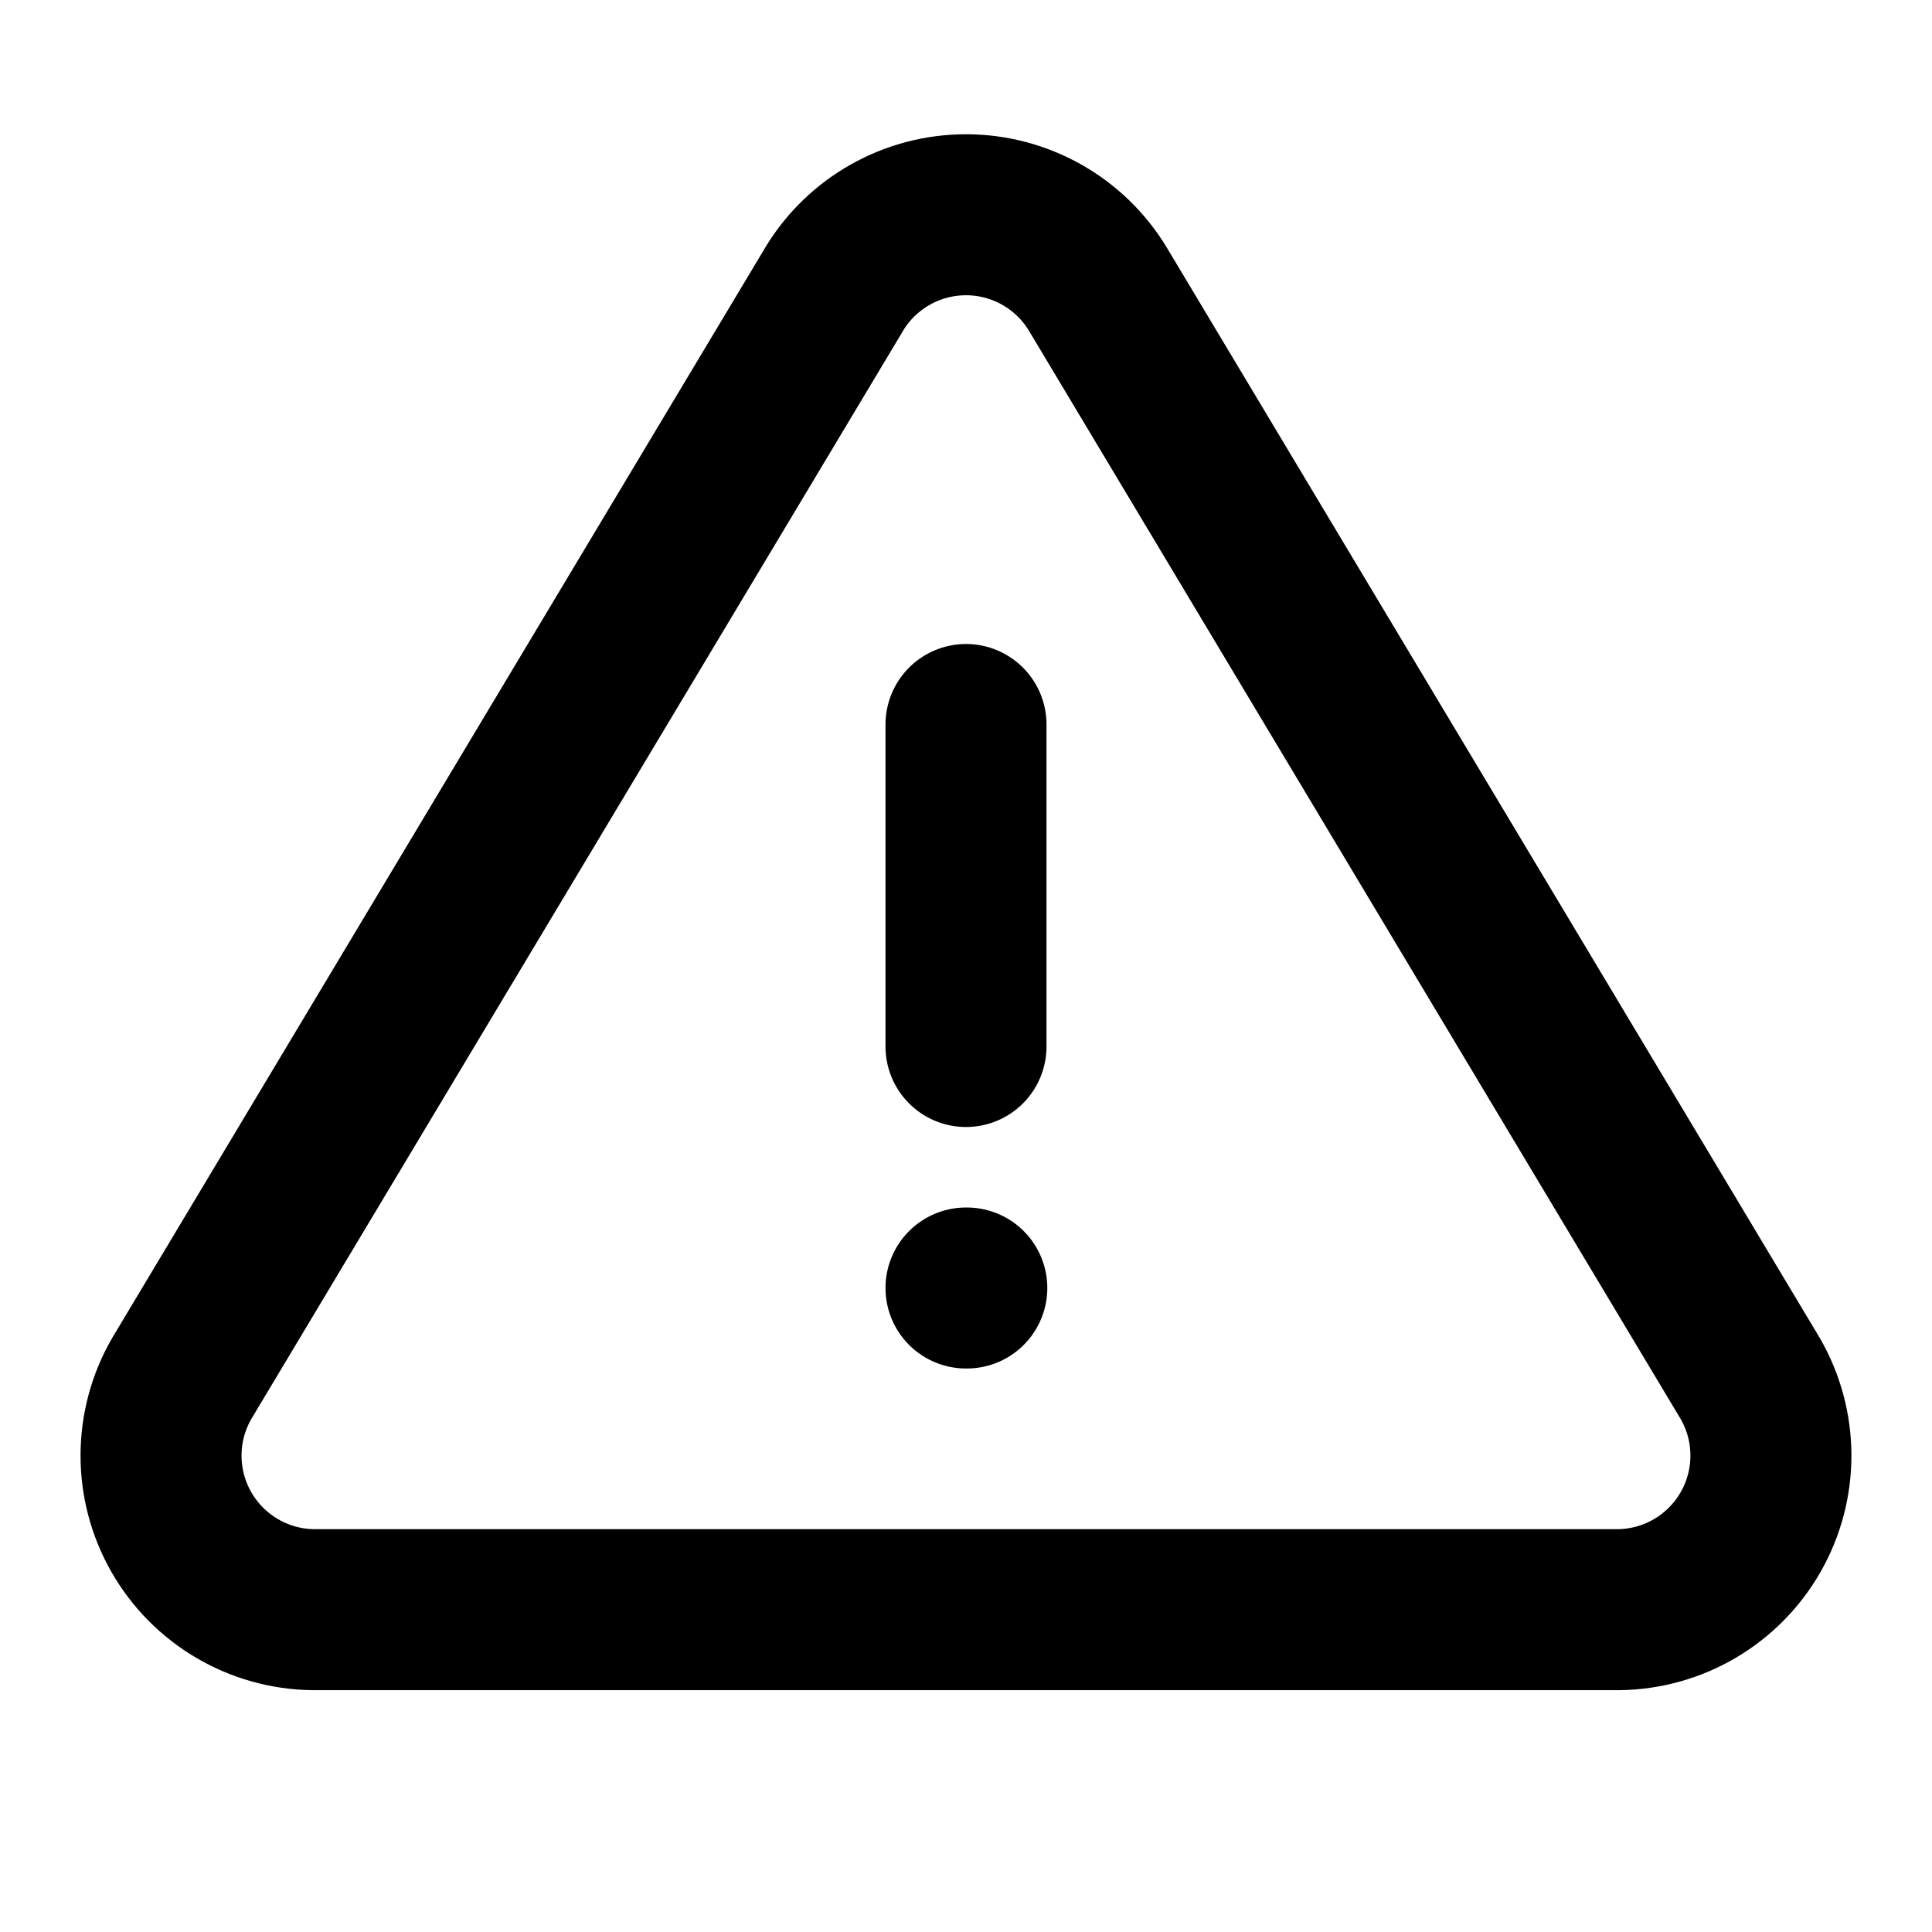
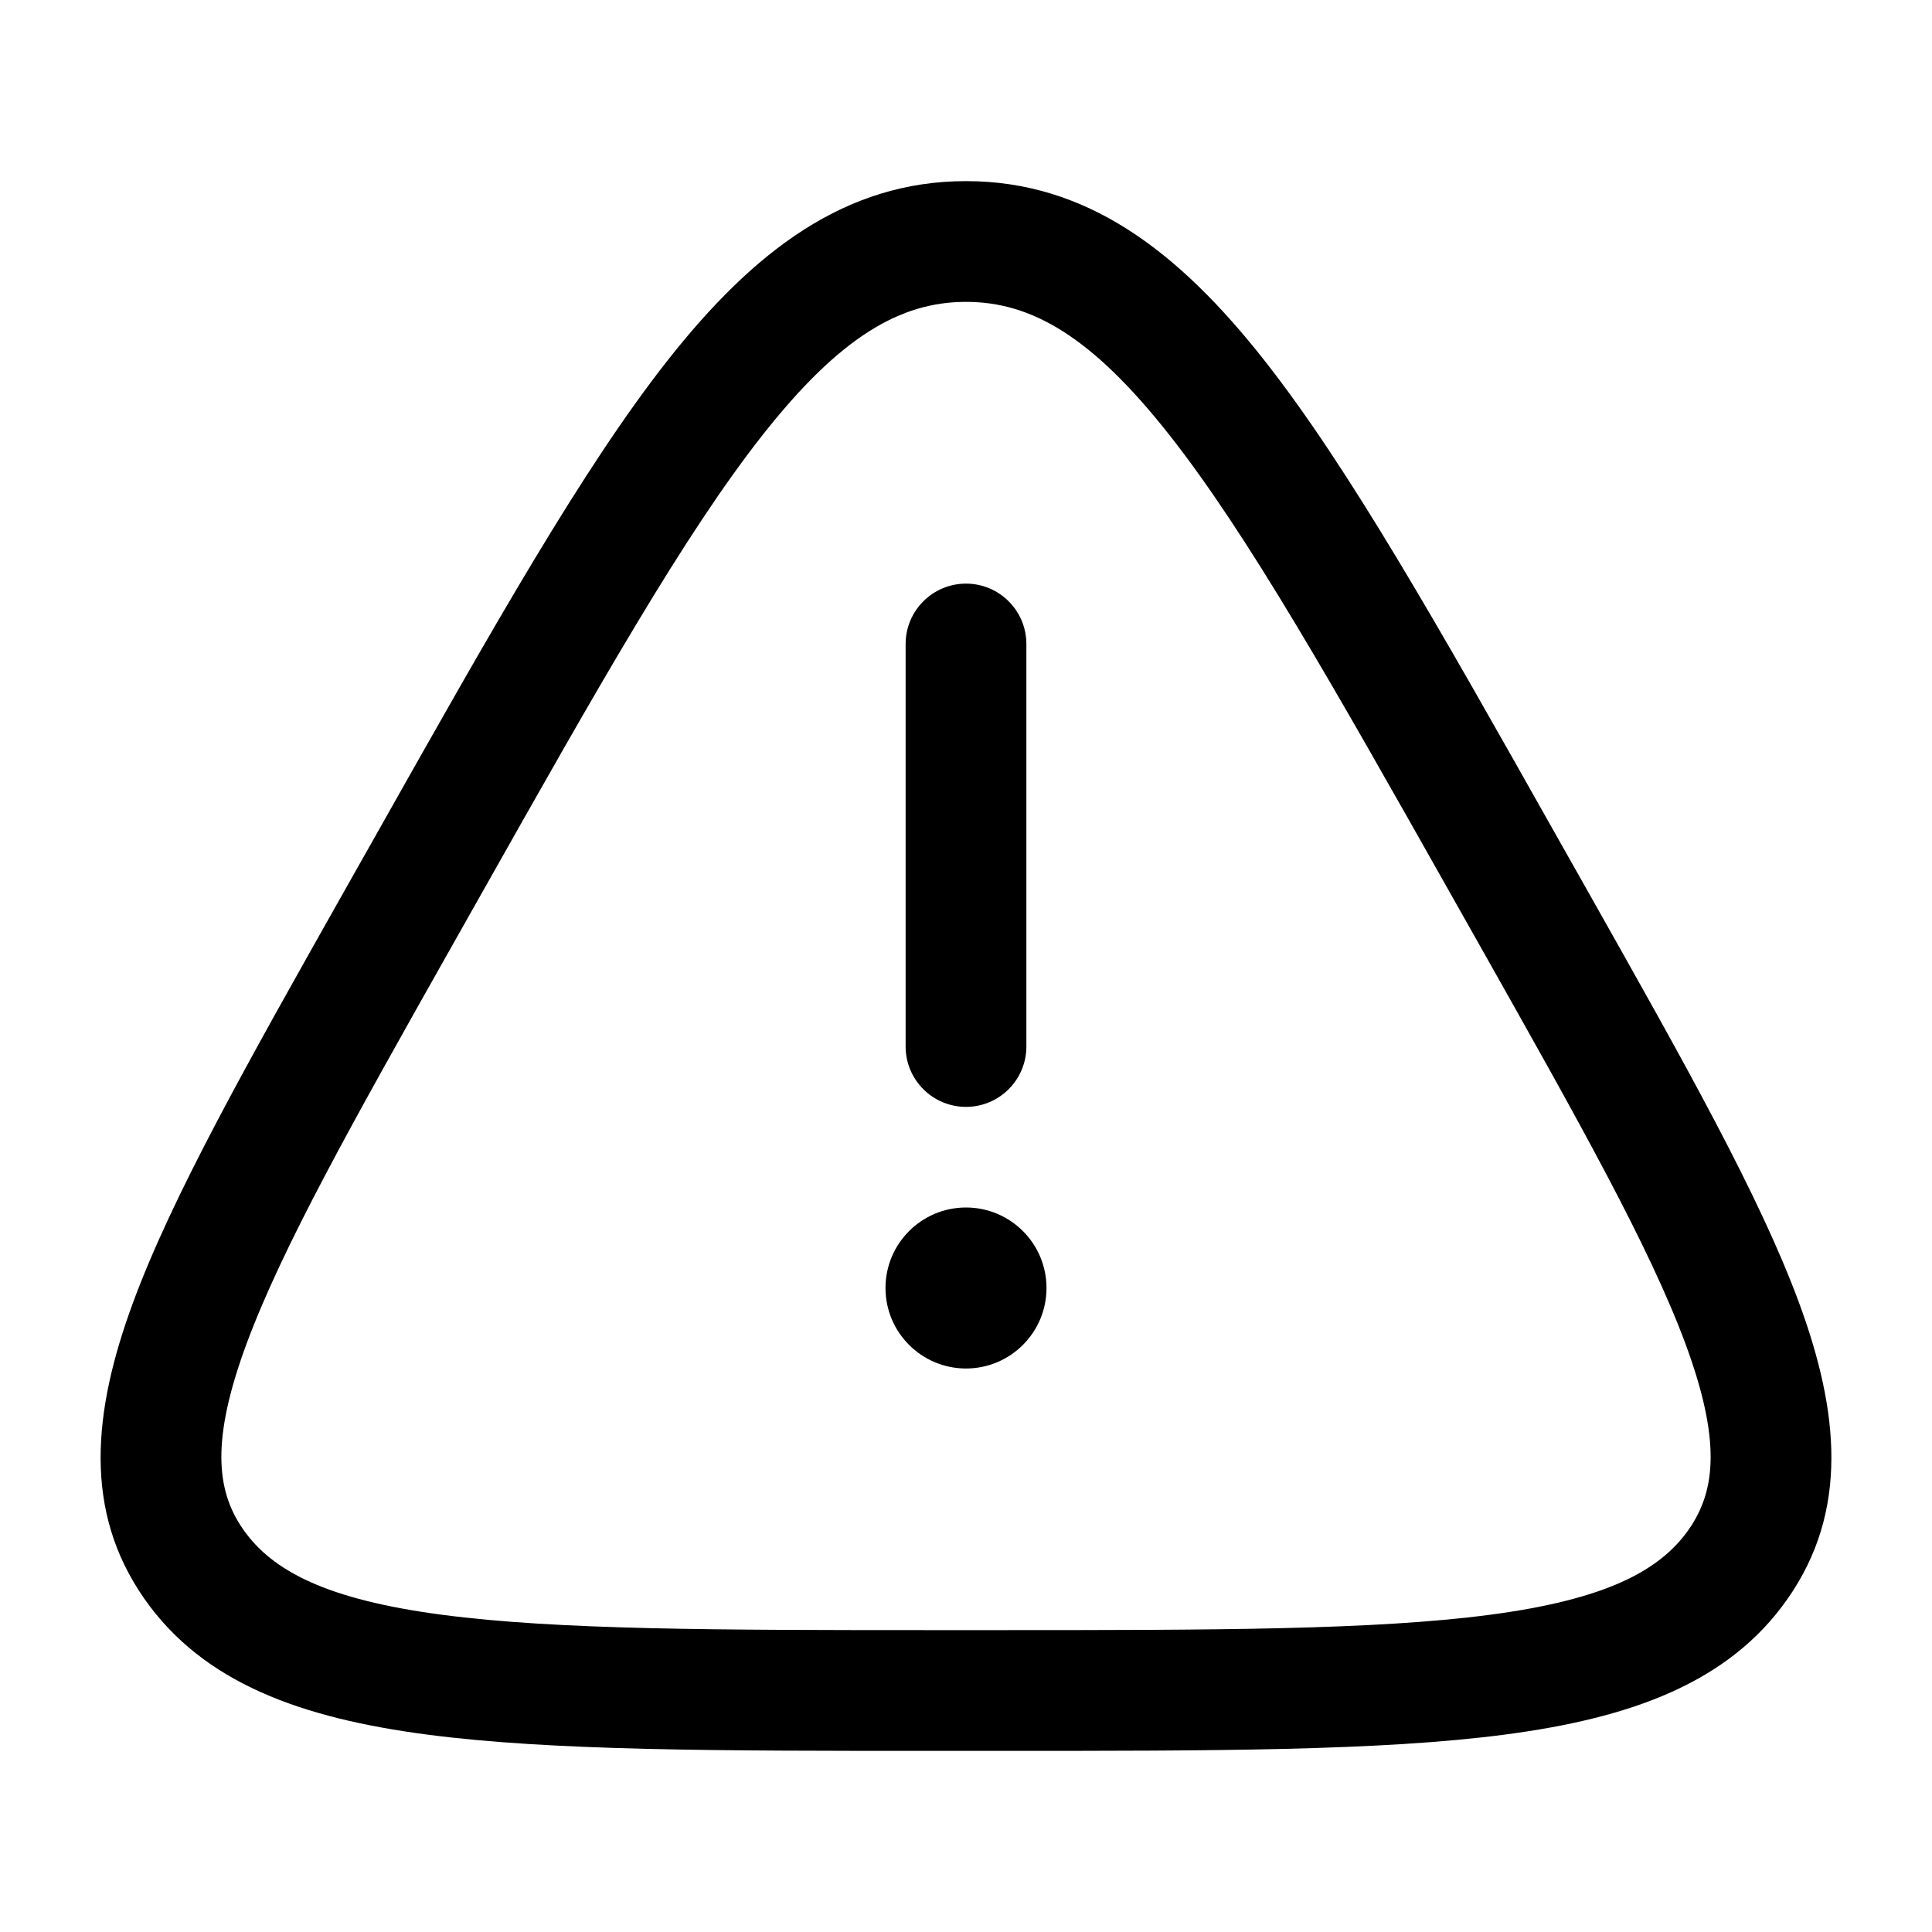
- <svg xmlns="http://www.w3.org/2000/svg" width="24" height="24" viewBox="0 0 24 24" fill="none" stroke="currentColor" stroke-width="2" stroke-linecap="round" stroke-linejoin="round">
-   <path d="M12 9v4" />
-   <path d="M10.363 3.591l-8.106 13.534a1.914 1.914 0 0 0 1.636 2.871h16.214a1.914 1.914 0 0 0 1.636 -2.87l-8.106 -13.536a1.914 1.914 0 0 0 -3.274 0" />
-   <path d="M12 16h.01" />
+ <svg xmlns="http://www.w3.org/2000/svg" viewBox="0 0 24 24" fill="none">
+   <path d="M12 7.25C12.414 7.25 12.75 7.586 12.75 8V13C12.75 13.414 12.414 13.75 12 13.75C11.586 13.75 11.25 13.414 11.25 13V8C11.25 7.586 11.586 7.25 12 7.25Z" fill="currentColor" />
+   <path d="M12 17C12.552 17 13 16.552 13 16C13 15.448 12.552 15 12 15C11.448 15 11 15.448 11 16C11 16.552 11.448 17 12 17Z" fill="currentColor" />
+   <path fill-rule="evenodd" clip-rule="evenodd" d="M8.294 4.476C9.366 3.115 10.502 2.25 12 2.25C13.498 2.25 14.634 3.115 15.706 4.476C16.76 5.815 17.877 7.796 19.306 10.331L19.742 11.103C20.923 13.198 21.857 14.852 22.347 16.18C22.848 17.538 22.967 18.77 22.209 19.857C21.474 20.912 20.247 21.343 18.699 21.547C17.158 21.75 15.085 21.75 12.425 21.75H11.575C8.916 21.75 6.842 21.75 5.301 21.547C3.753 21.343 2.526 20.912 1.791 19.857C1.033 18.77 1.152 17.538 1.653 16.18C2.143 14.852 3.077 13.198 4.258 11.103L4.694 10.331C6.123 7.796 7.24 5.815 8.294 4.476ZM9.473 5.404C8.499 6.641 7.437 8.52 5.965 11.13L5.601 11.775C4.375 13.949 3.504 15.499 3.06 16.7C2.623 17.886 2.683 18.514 3.021 18.999C3.382 19.516 4.059 19.871 5.497 20.06C6.929 20.248 8.903 20.25 11.636 20.25H12.364C15.097 20.25 17.071 20.248 18.503 20.06C19.941 19.871 20.618 19.516 20.979 18.999C21.317 18.514 21.377 17.886 20.94 16.7C20.496 15.499 19.625 13.949 18.399 11.775L18.035 11.13C16.563 8.52 15.501 6.641 14.527 5.404C13.562 4.179 12.813 3.75 12 3.75C11.187 3.75 10.438 4.179 9.473 5.404Z" fill="currentColor" />
</svg>
